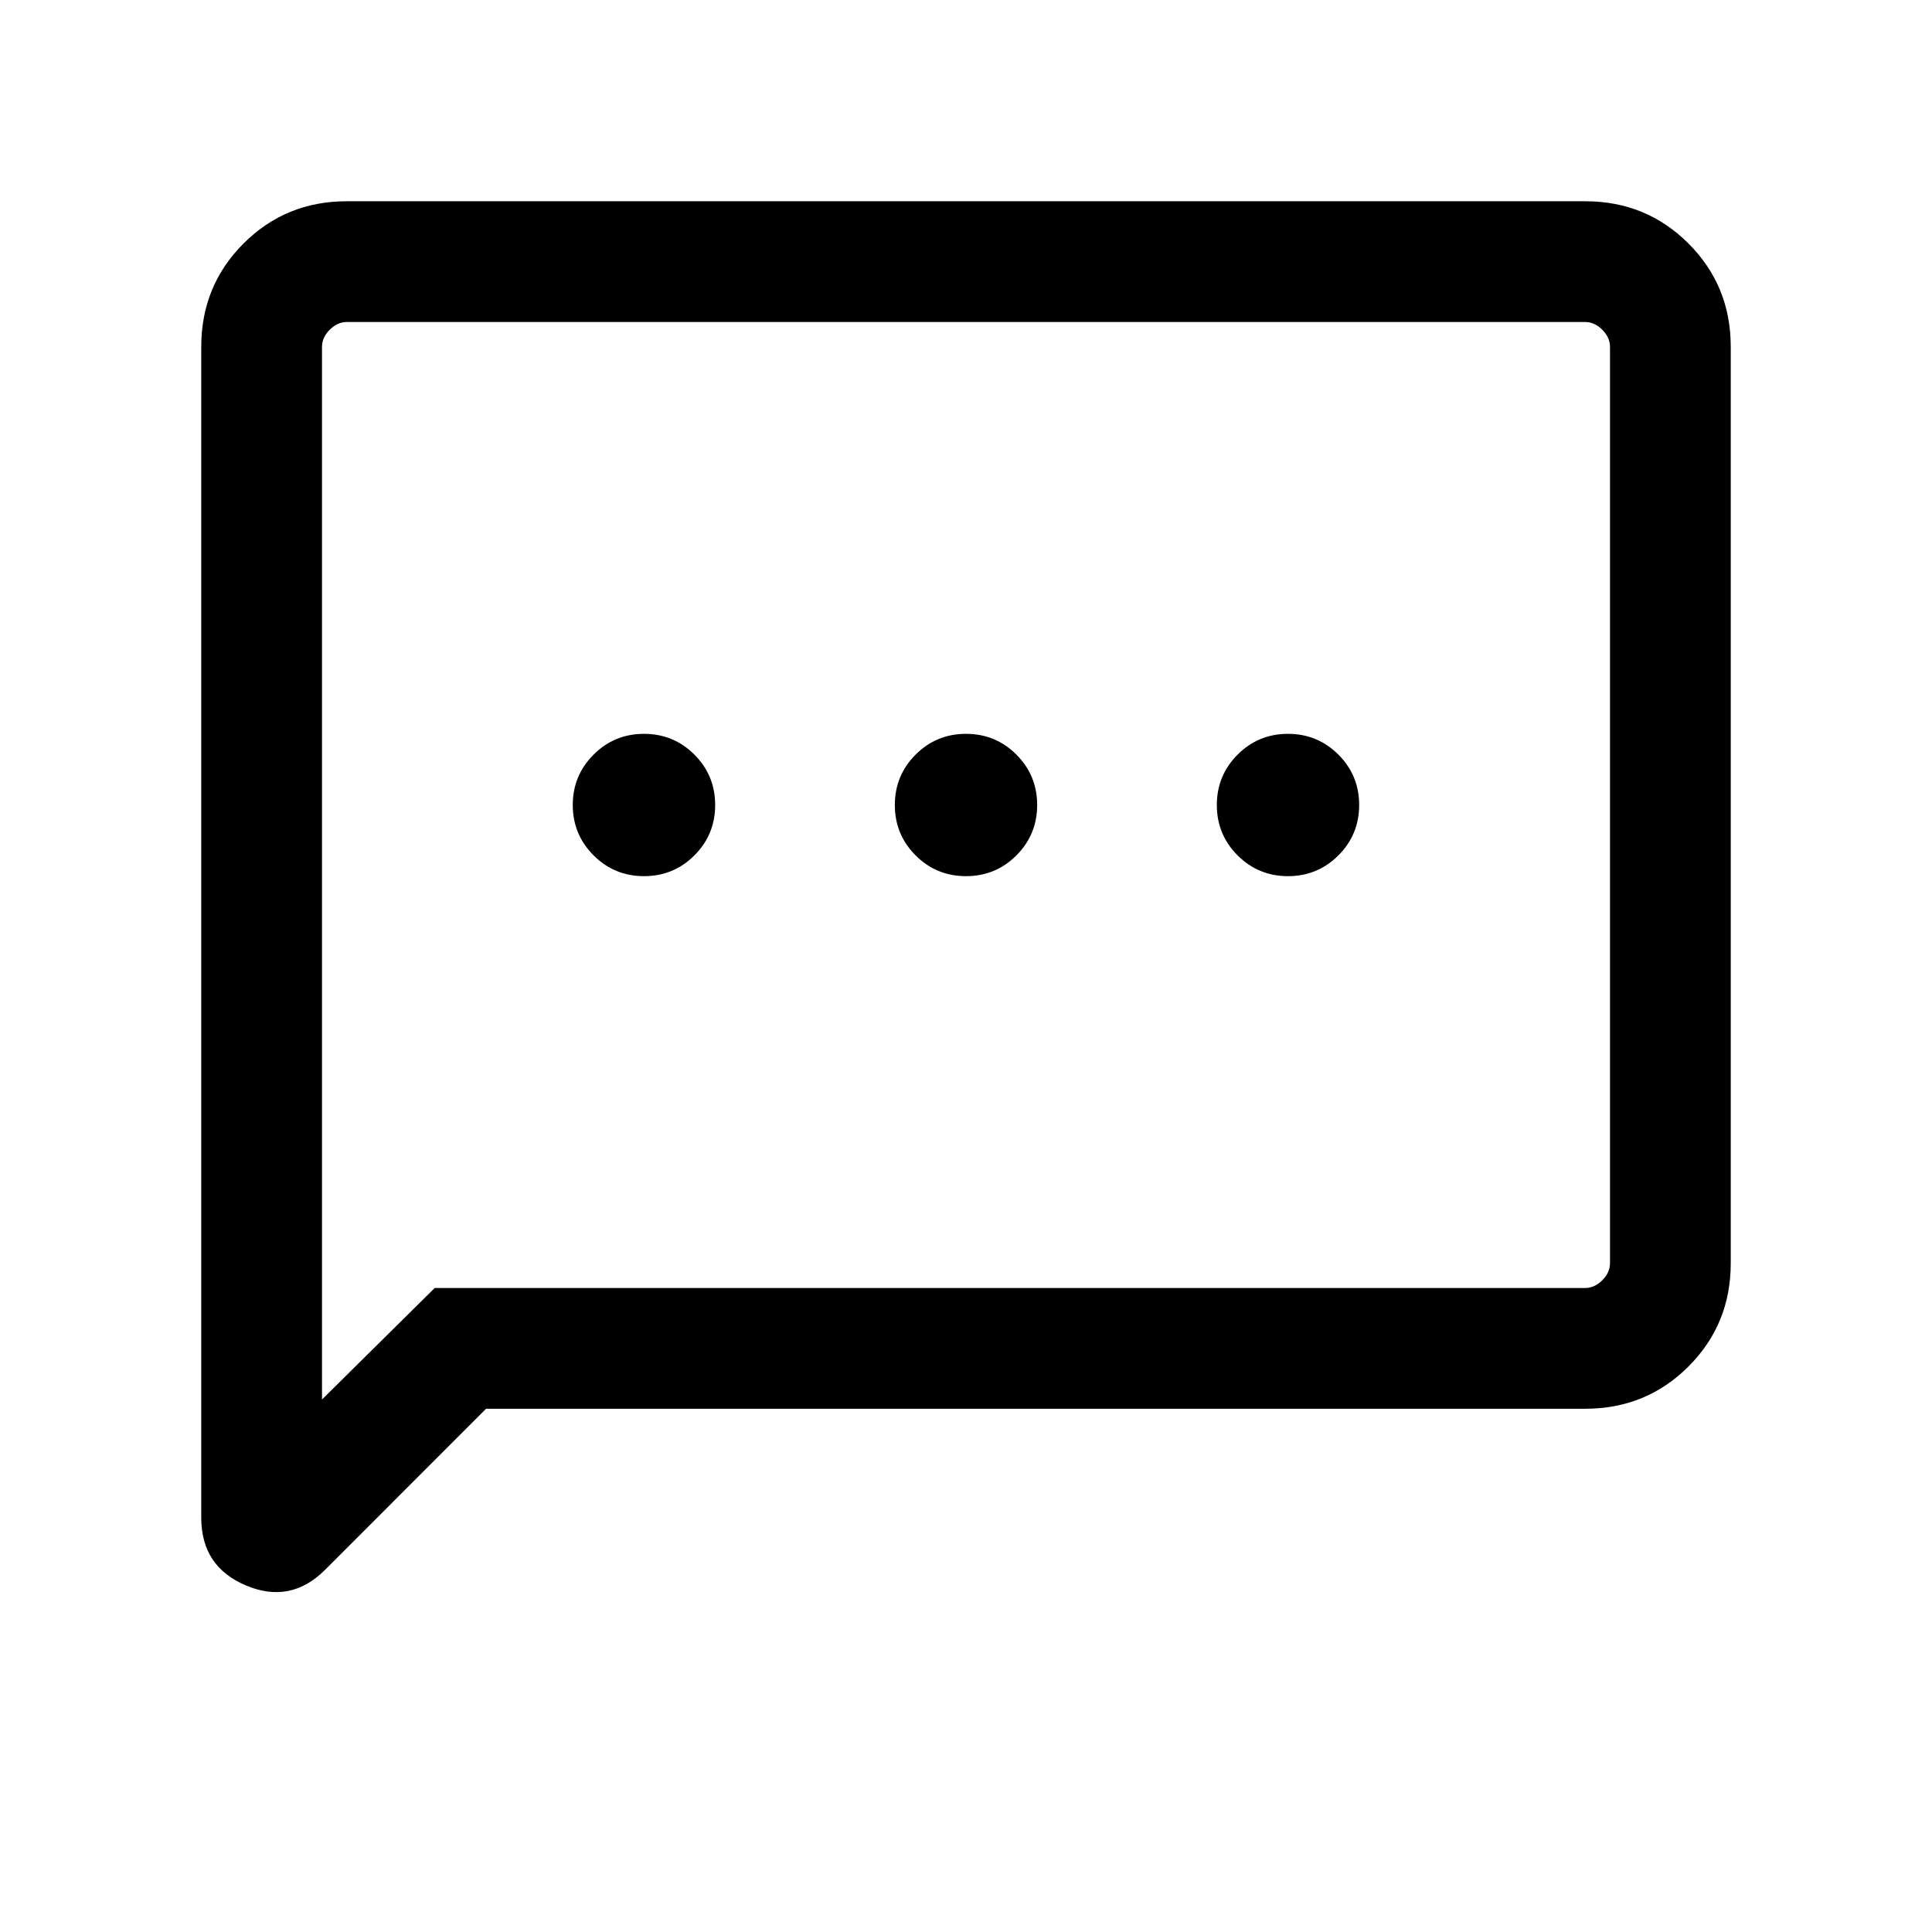
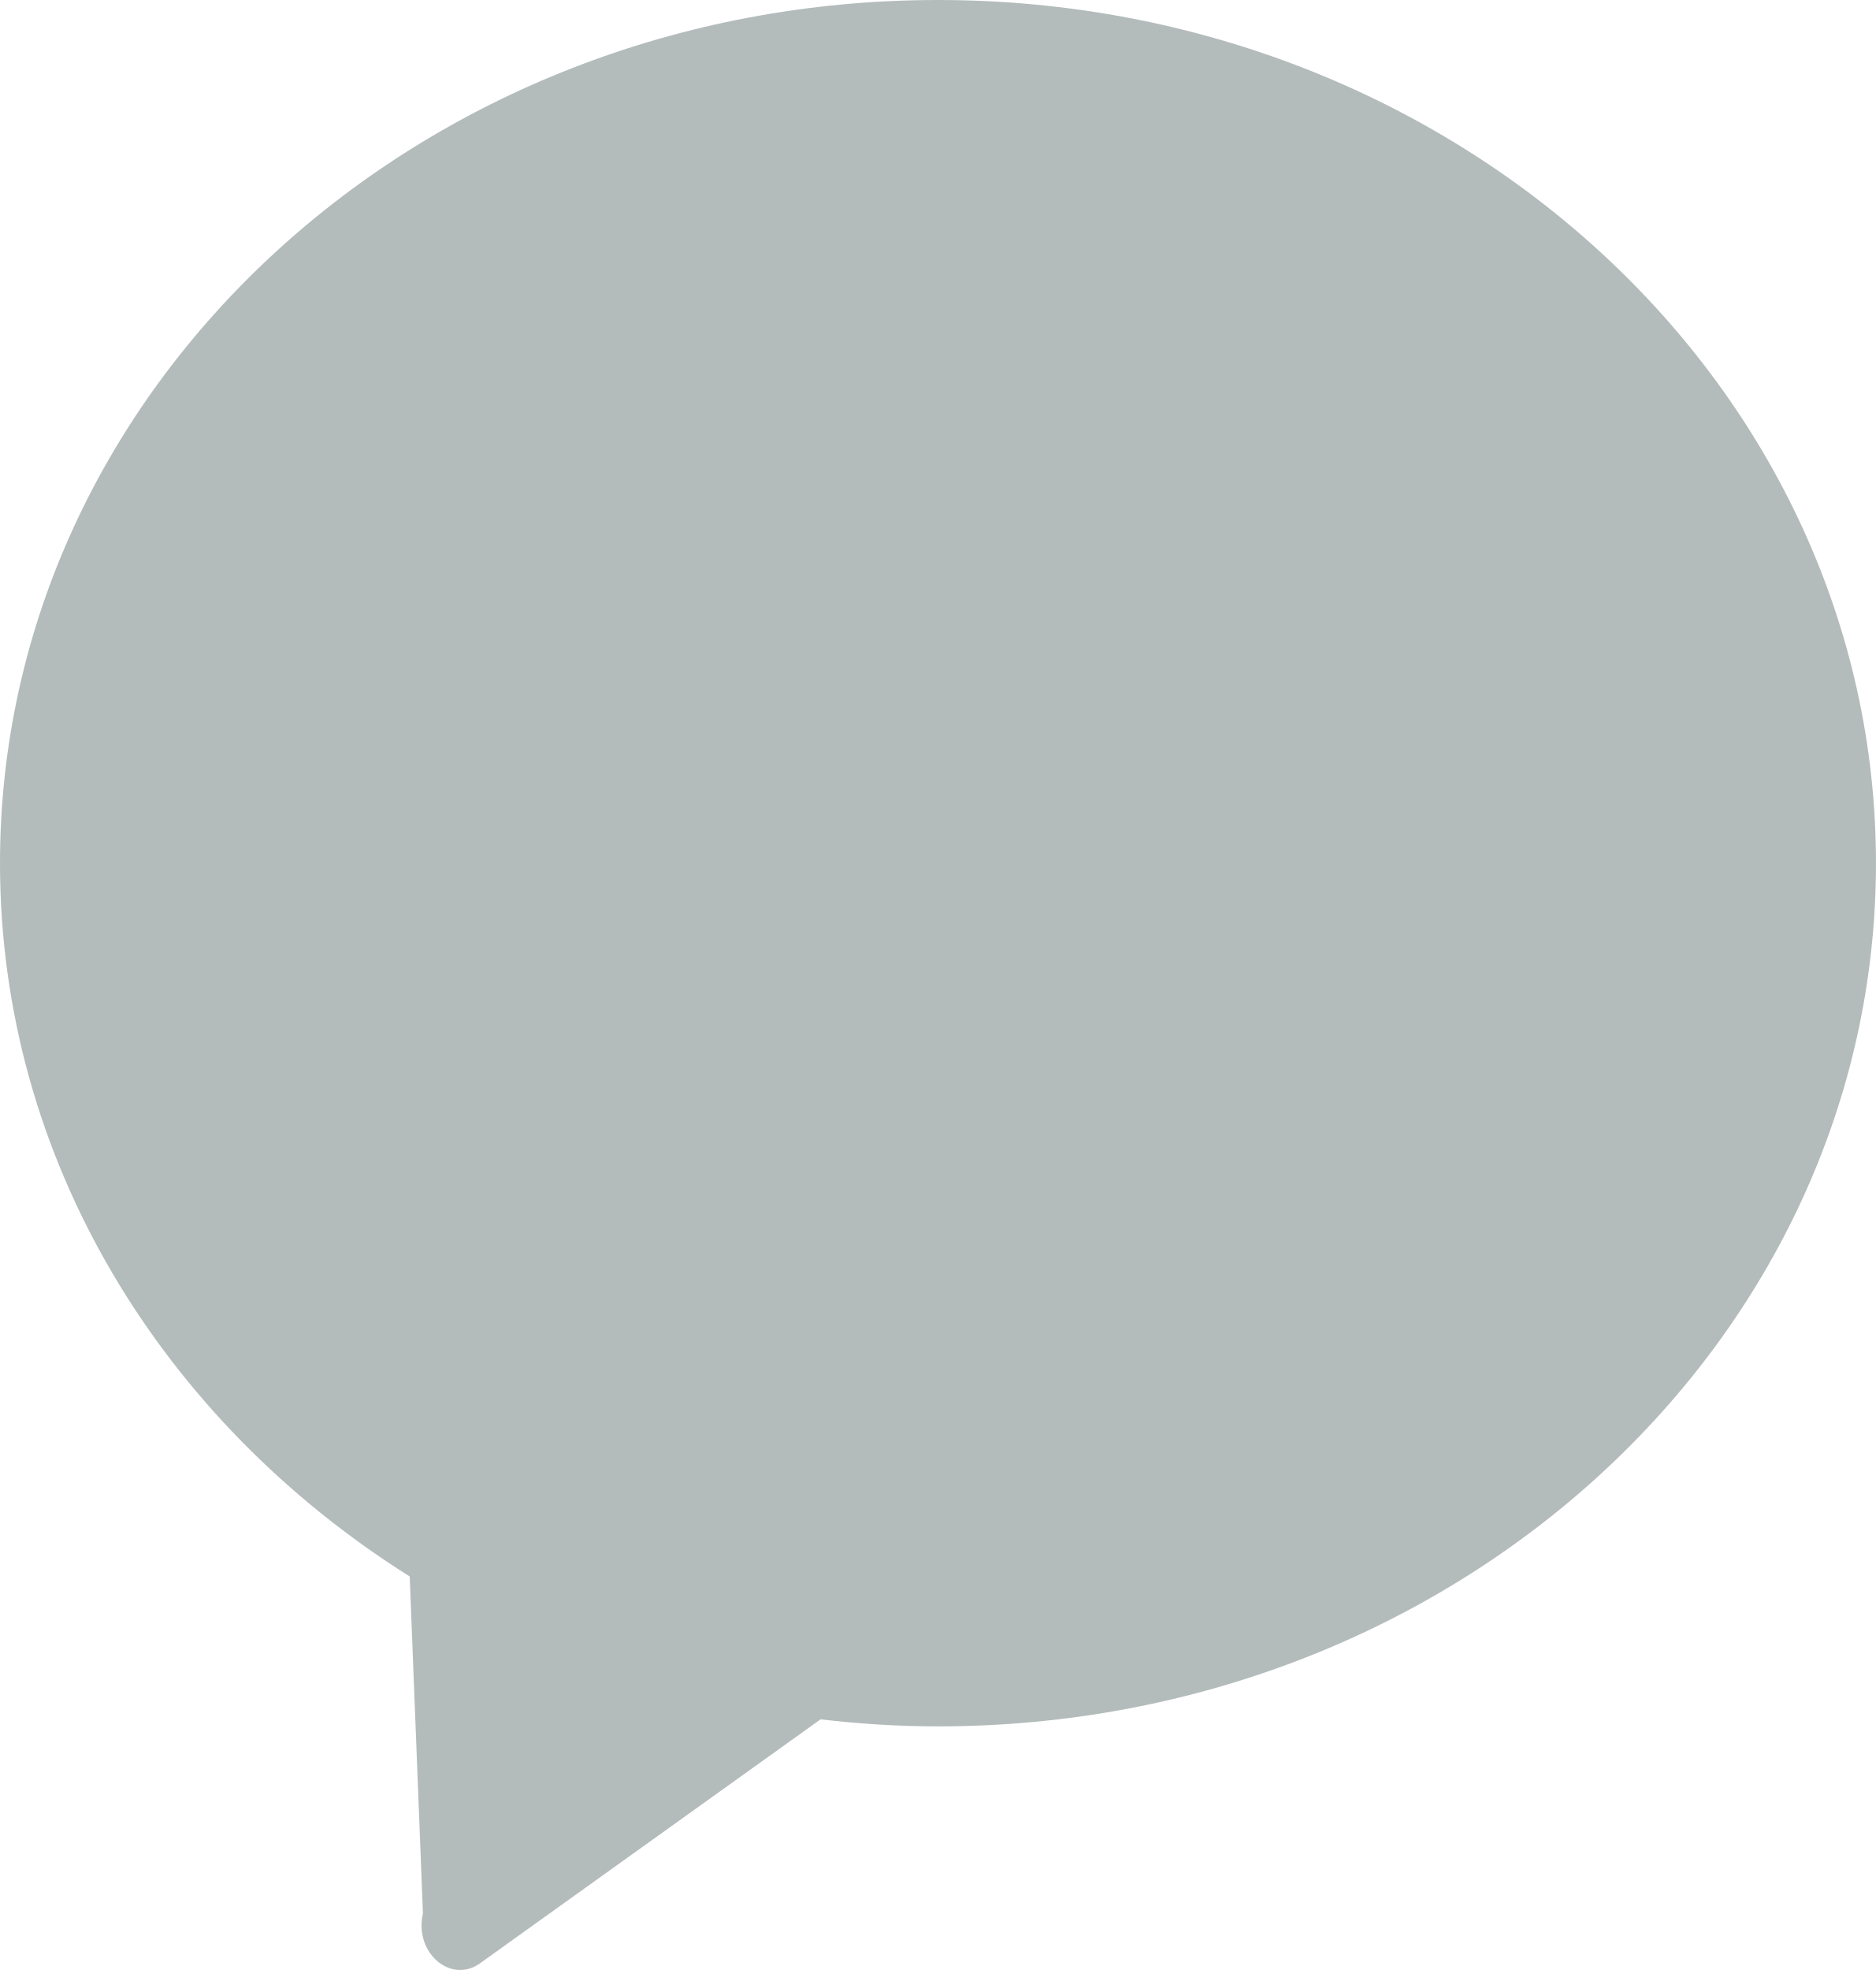
- <svg xmlns="http://www.w3.org/2000/svg" width="24" height="24" viewBox="0 0 24 24" fill="none">
-   <mask id="mask0_15_680" style="mask-type:alpha" maskUnits="userSpaceOnUse" x="0" y="0" width="24" height="24">
-     <rect width="24" height="24" fill="#D9D9D9" />
-   </mask>
-   <g mask="url(#mask0_15_680)">
-     <path d="M6.038 17.5L4.037 19.502C3.752 19.786 3.425 19.851 3.055 19.695C2.685 19.539 2.5 19.259 2.5 18.854V4.308C2.5 3.803 2.675 3.375 3.025 3.025C3.375 2.675 3.803 2.5 4.308 2.5H19.692C20.197 2.5 20.625 2.675 20.975 3.025C21.325 3.375 21.5 3.803 21.5 4.308V15.692C21.5 16.197 21.325 16.625 20.975 16.975C20.625 17.325 20.197 17.5 19.692 17.5H6.038ZM5.4 16H19.692C19.769 16 19.84 15.968 19.904 15.904C19.968 15.84 20 15.769 20 15.692V4.308C20 4.231 19.968 4.16 19.904 4.096C19.84 4.032 19.769 4 19.692 4H4.308C4.231 4 4.16 4.032 4.096 4.096C4.032 4.16 4 4.231 4 4.308V17.385L5.4 16ZM8.626 10.626C8.798 10.454 8.884 10.245 8.884 10C8.884 9.755 8.798 9.546 8.626 9.374C8.454 9.202 8.245 9.116 8 9.116C7.755 9.116 7.546 9.202 7.374 9.374C7.202 9.546 7.115 9.755 7.115 10C7.115 10.245 7.202 10.454 7.374 10.626C7.546 10.798 7.755 10.884 8 10.884C8.245 10.884 8.454 10.798 8.626 10.626ZM12.626 10.626C12.798 10.454 12.884 10.245 12.884 10C12.884 9.755 12.798 9.546 12.626 9.374C12.454 9.202 12.245 9.116 12 9.116C11.755 9.116 11.546 9.202 11.374 9.374C11.202 9.546 11.116 9.755 11.116 10C11.116 10.245 11.202 10.454 11.374 10.626C11.546 10.798 11.755 10.884 12 10.884C12.245 10.884 12.454 10.798 12.626 10.626ZM16.626 10.626C16.798 10.454 16.884 10.245 16.884 10C16.884 9.755 16.798 9.546 16.626 9.374C16.453 9.202 16.245 9.116 16 9.116C15.755 9.116 15.546 9.202 15.374 9.374C15.202 9.546 15.116 9.755 15.116 10C15.116 10.245 15.202 10.454 15.374 10.626C15.546 10.798 15.755 10.884 16 10.884C16.245 10.884 16.453 10.798 16.626 10.626Z" fill="currentColor" />
-   </g>
+ <svg xmlns="http://www.w3.org/2000/svg" width="20" height="21" viewBox="0 0 20 21" fill="none">
+   <path fill-rule="evenodd" clip-rule="evenodd" d="M10 0C4.477 0 0 4.12 0 9.202C0 12.362 1.732 15.148 4.368 16.805L4.509 20.397C4.411 20.824 4.82 21.164 5.135 20.916L8.748 18.328C9.159 18.376 9.576 18.403 10 18.403C15.523 18.403 20 14.283 20 9.202C20 4.12 15.523 0 10 0Z" fill="#B4BBBB" />
</svg>
